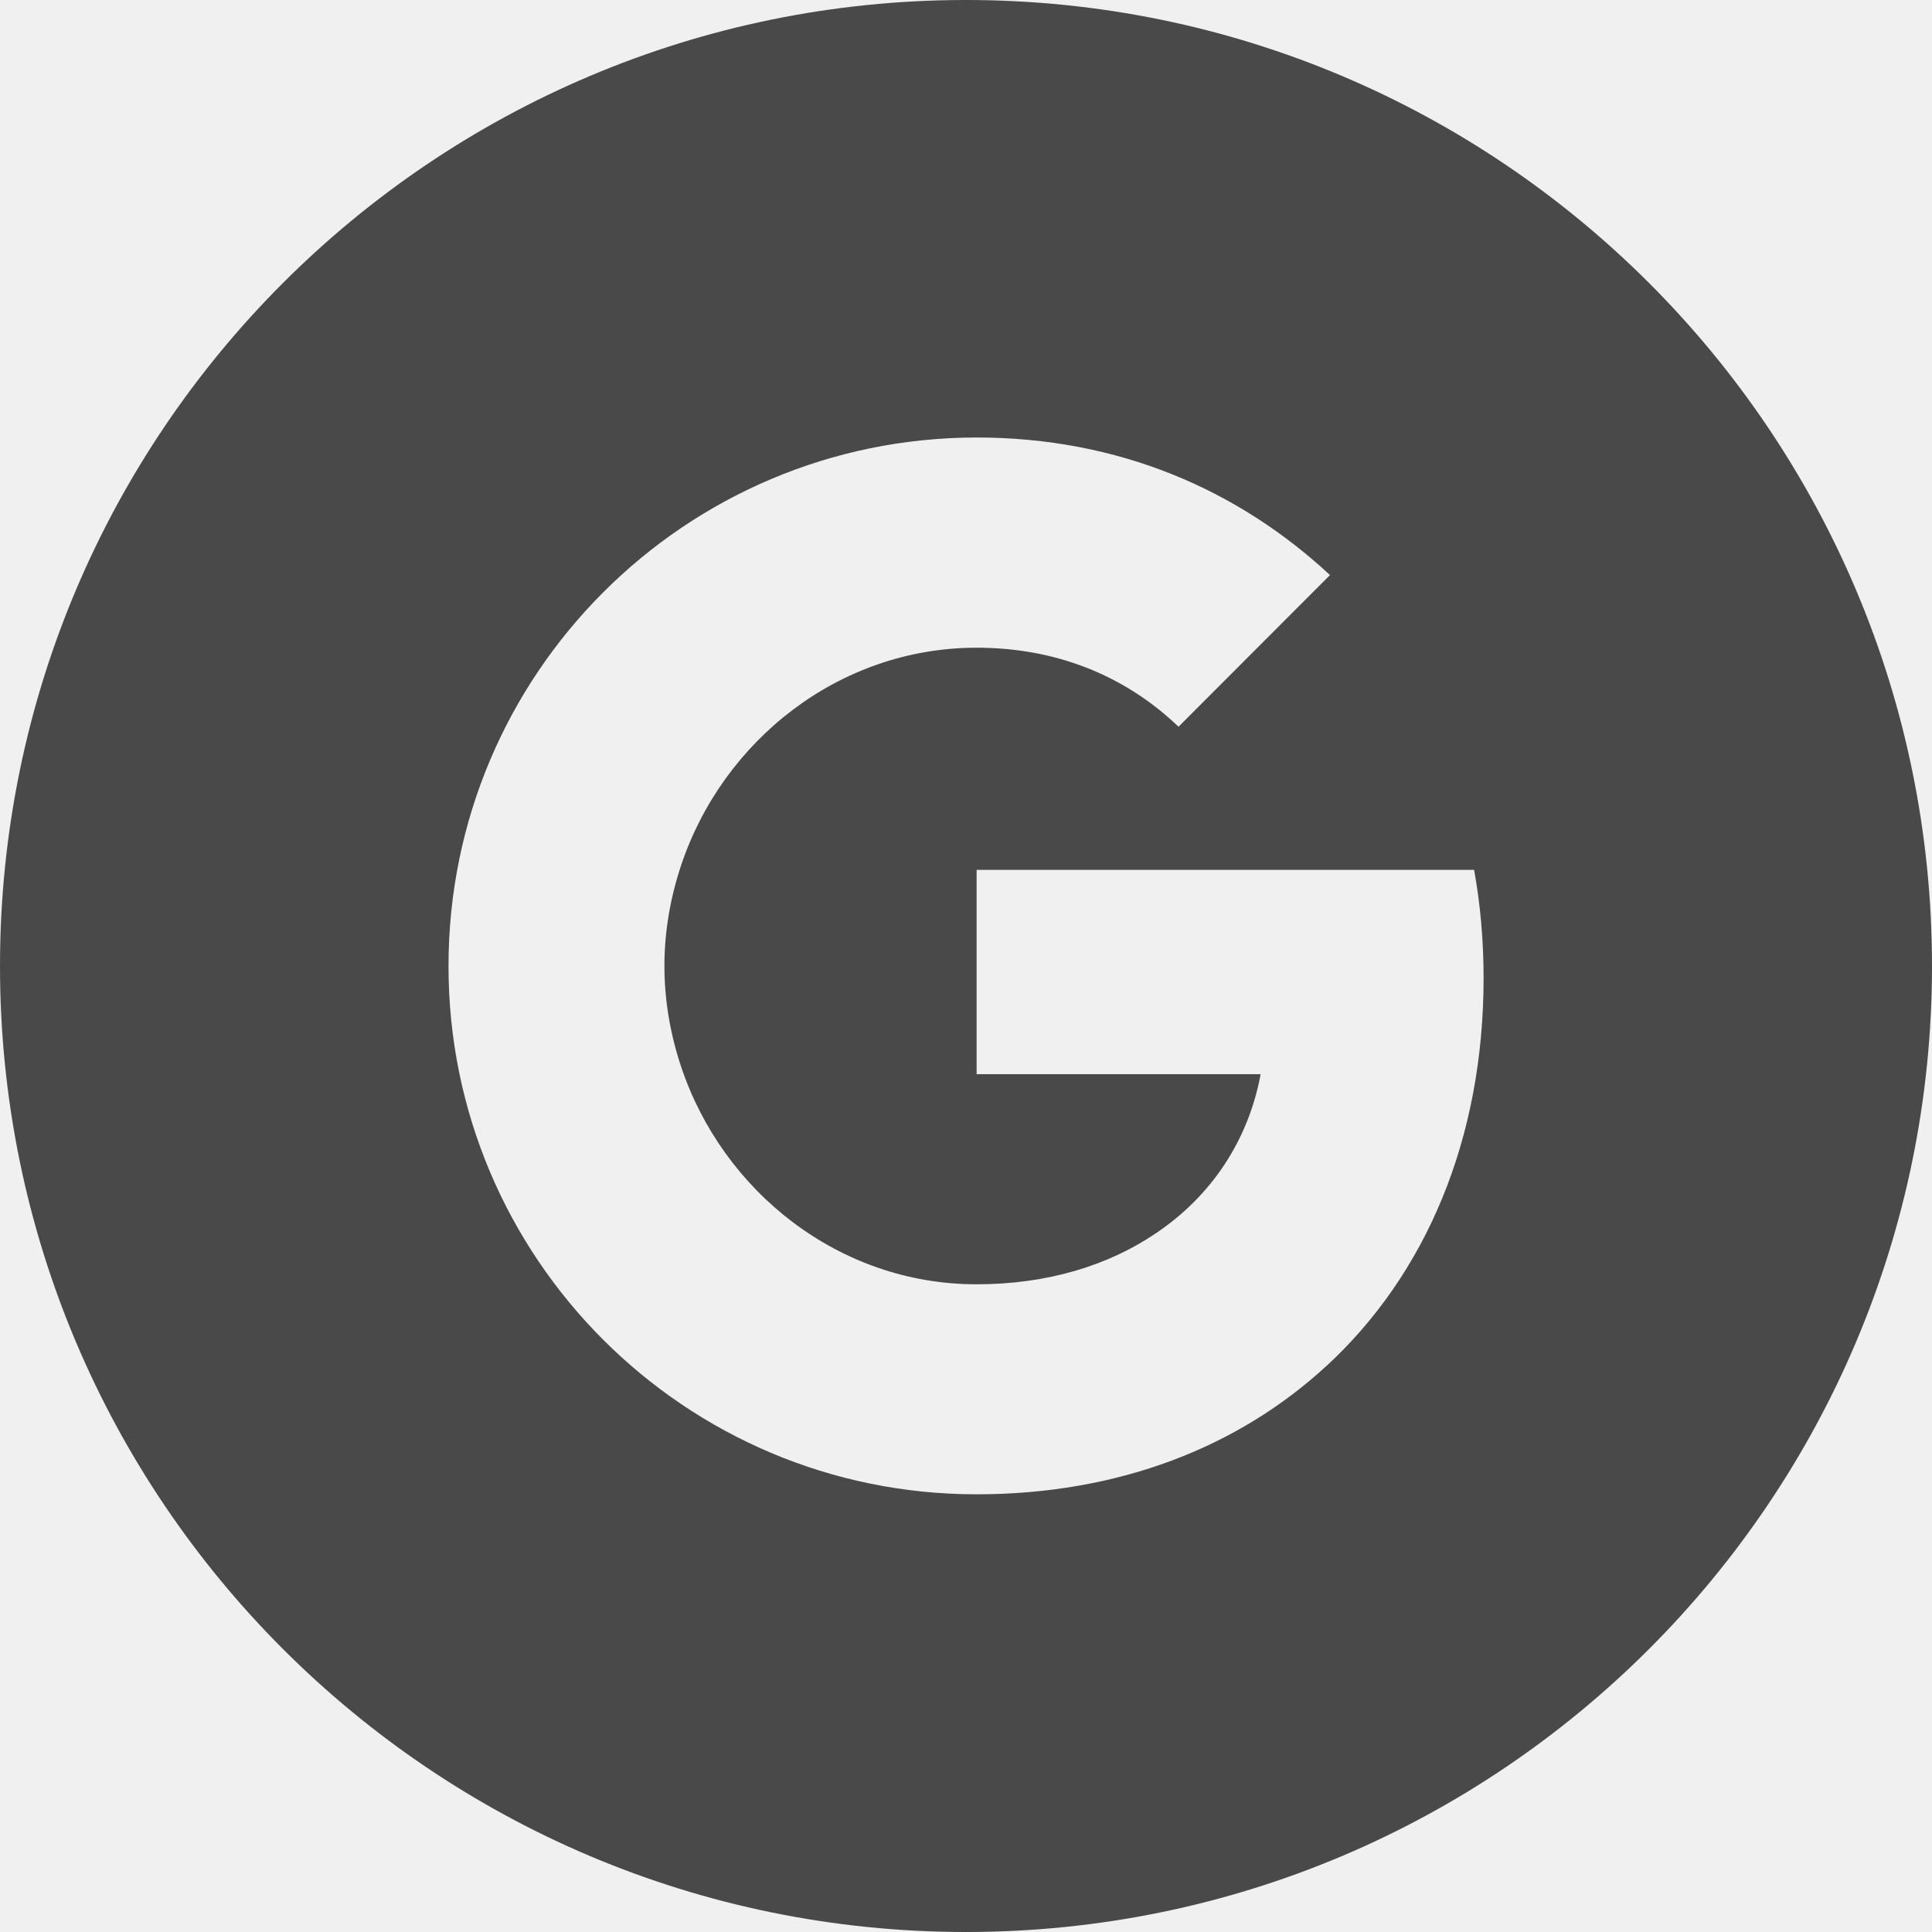
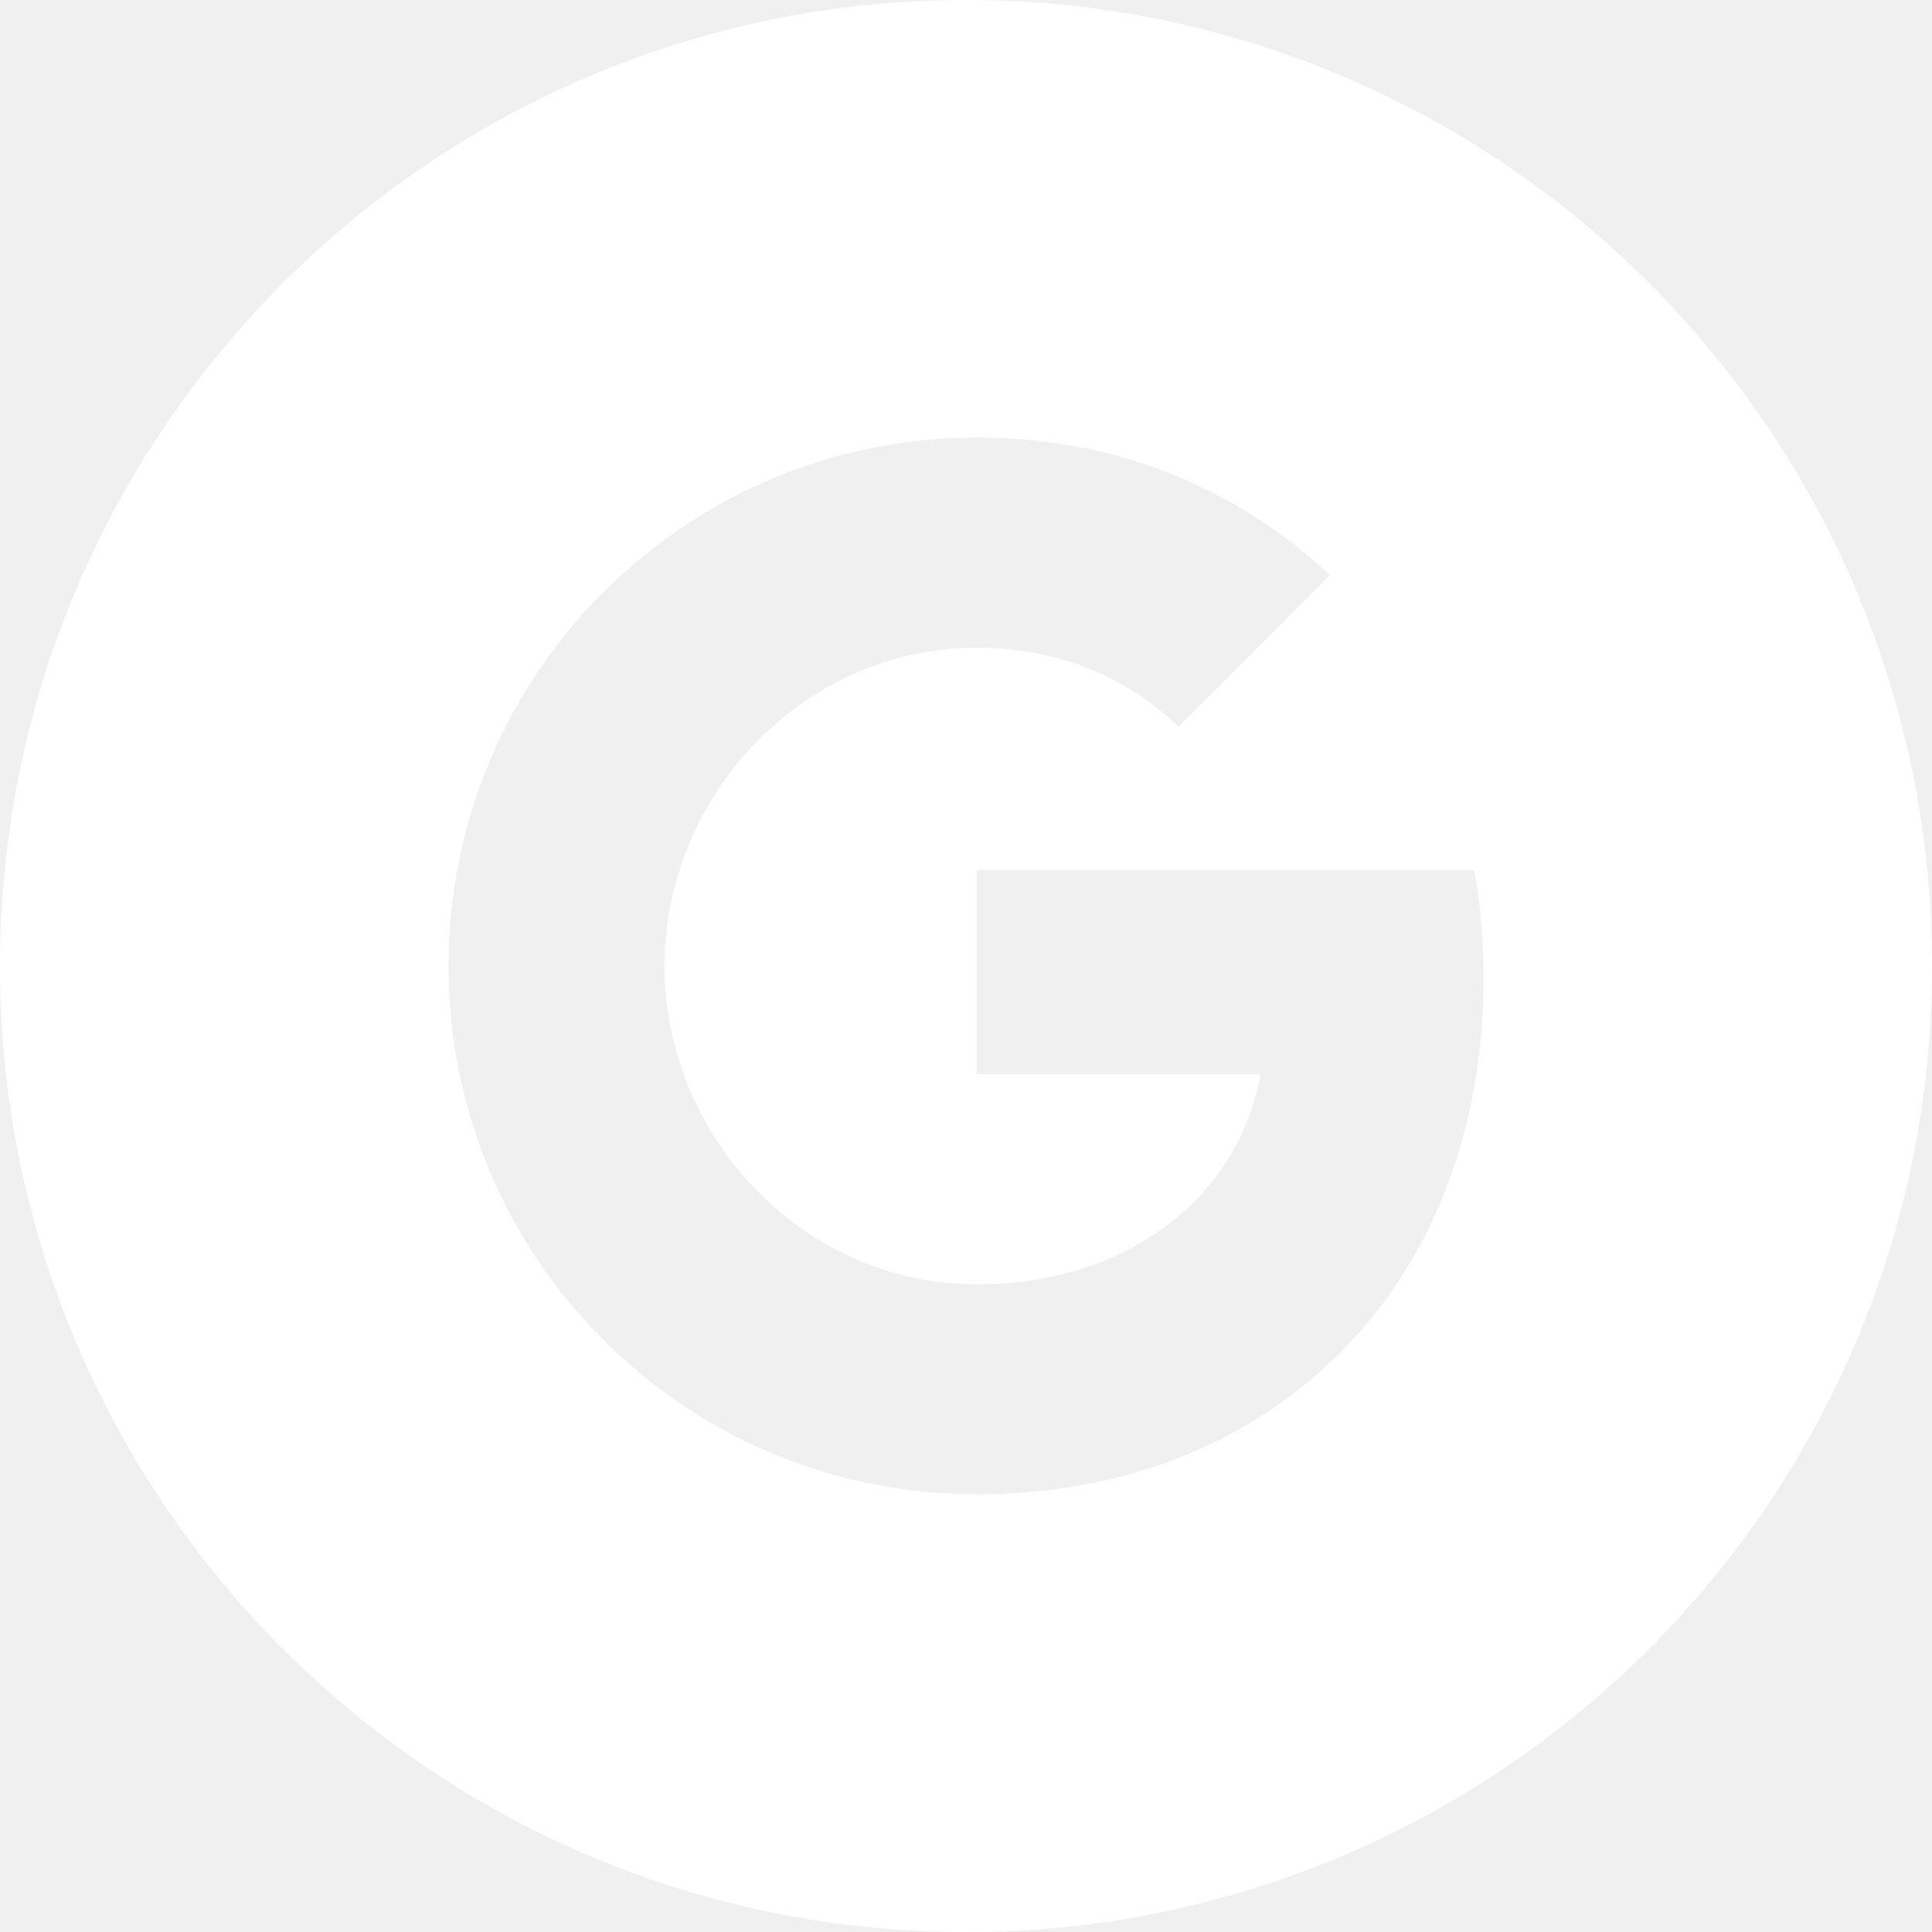
<svg xmlns="http://www.w3.org/2000/svg" width="20" height="20" fill="none">
-   <path d="M10 0C4.478 0 0 4.478 0 10s4.478 10 10 10 10-4.478 10-10S15.522 0 10 0Zm3.728 14.143c-.907.835-2.143 1.326-3.619 1.326A5.465 5.465 0 0 1 4.643 10a5.47 5.47 0 0 1 5.466-5.471c1.474 0 2.71.542 3.659 1.424L12.2 7.523c-.567-.543-1.288-.818-2.09-.818-1.424 0-2.629.962-3.06 2.255-.109.328-.172.678-.172 1.04s.063.712.172 1.04c.431 1.293 1.636 2.255 3.058 2.255.737 0 1.362-.195 1.85-.523.581-.388.965-.966 1.092-1.652H10.11V9.005h5.15c.065.36.098.733.098 1.119 0 1.667-.596 3.067-1.63 4.02Z" fill="#494949" />
+   <path d="M10 0C4.478 0 0 4.478 0 10s4.478 10 10 10 10-4.478 10-10S15.522 0 10 0Zm3.728 14.143c-.907.835-2.143 1.326-3.619 1.326A5.465 5.465 0 0 1 4.643 10a5.47 5.47 0 0 1 5.466-5.471c1.474 0 2.71.542 3.659 1.424L12.2 7.523c-.567-.543-1.288-.818-2.09-.818-1.424 0-2.629.962-3.06 2.255-.109.328-.172.678-.172 1.04s.063.712.172 1.04c.431 1.293 1.636 2.255 3.058 2.255.737 0 1.362-.195 1.85-.523.581-.388.965-.966 1.092-1.652H10.11V9.005h5.15c.065.36.098.733.098 1.119 0 1.667-.596 3.067-1.63 4.02Z" fill="#ffffff" />
</svg>
